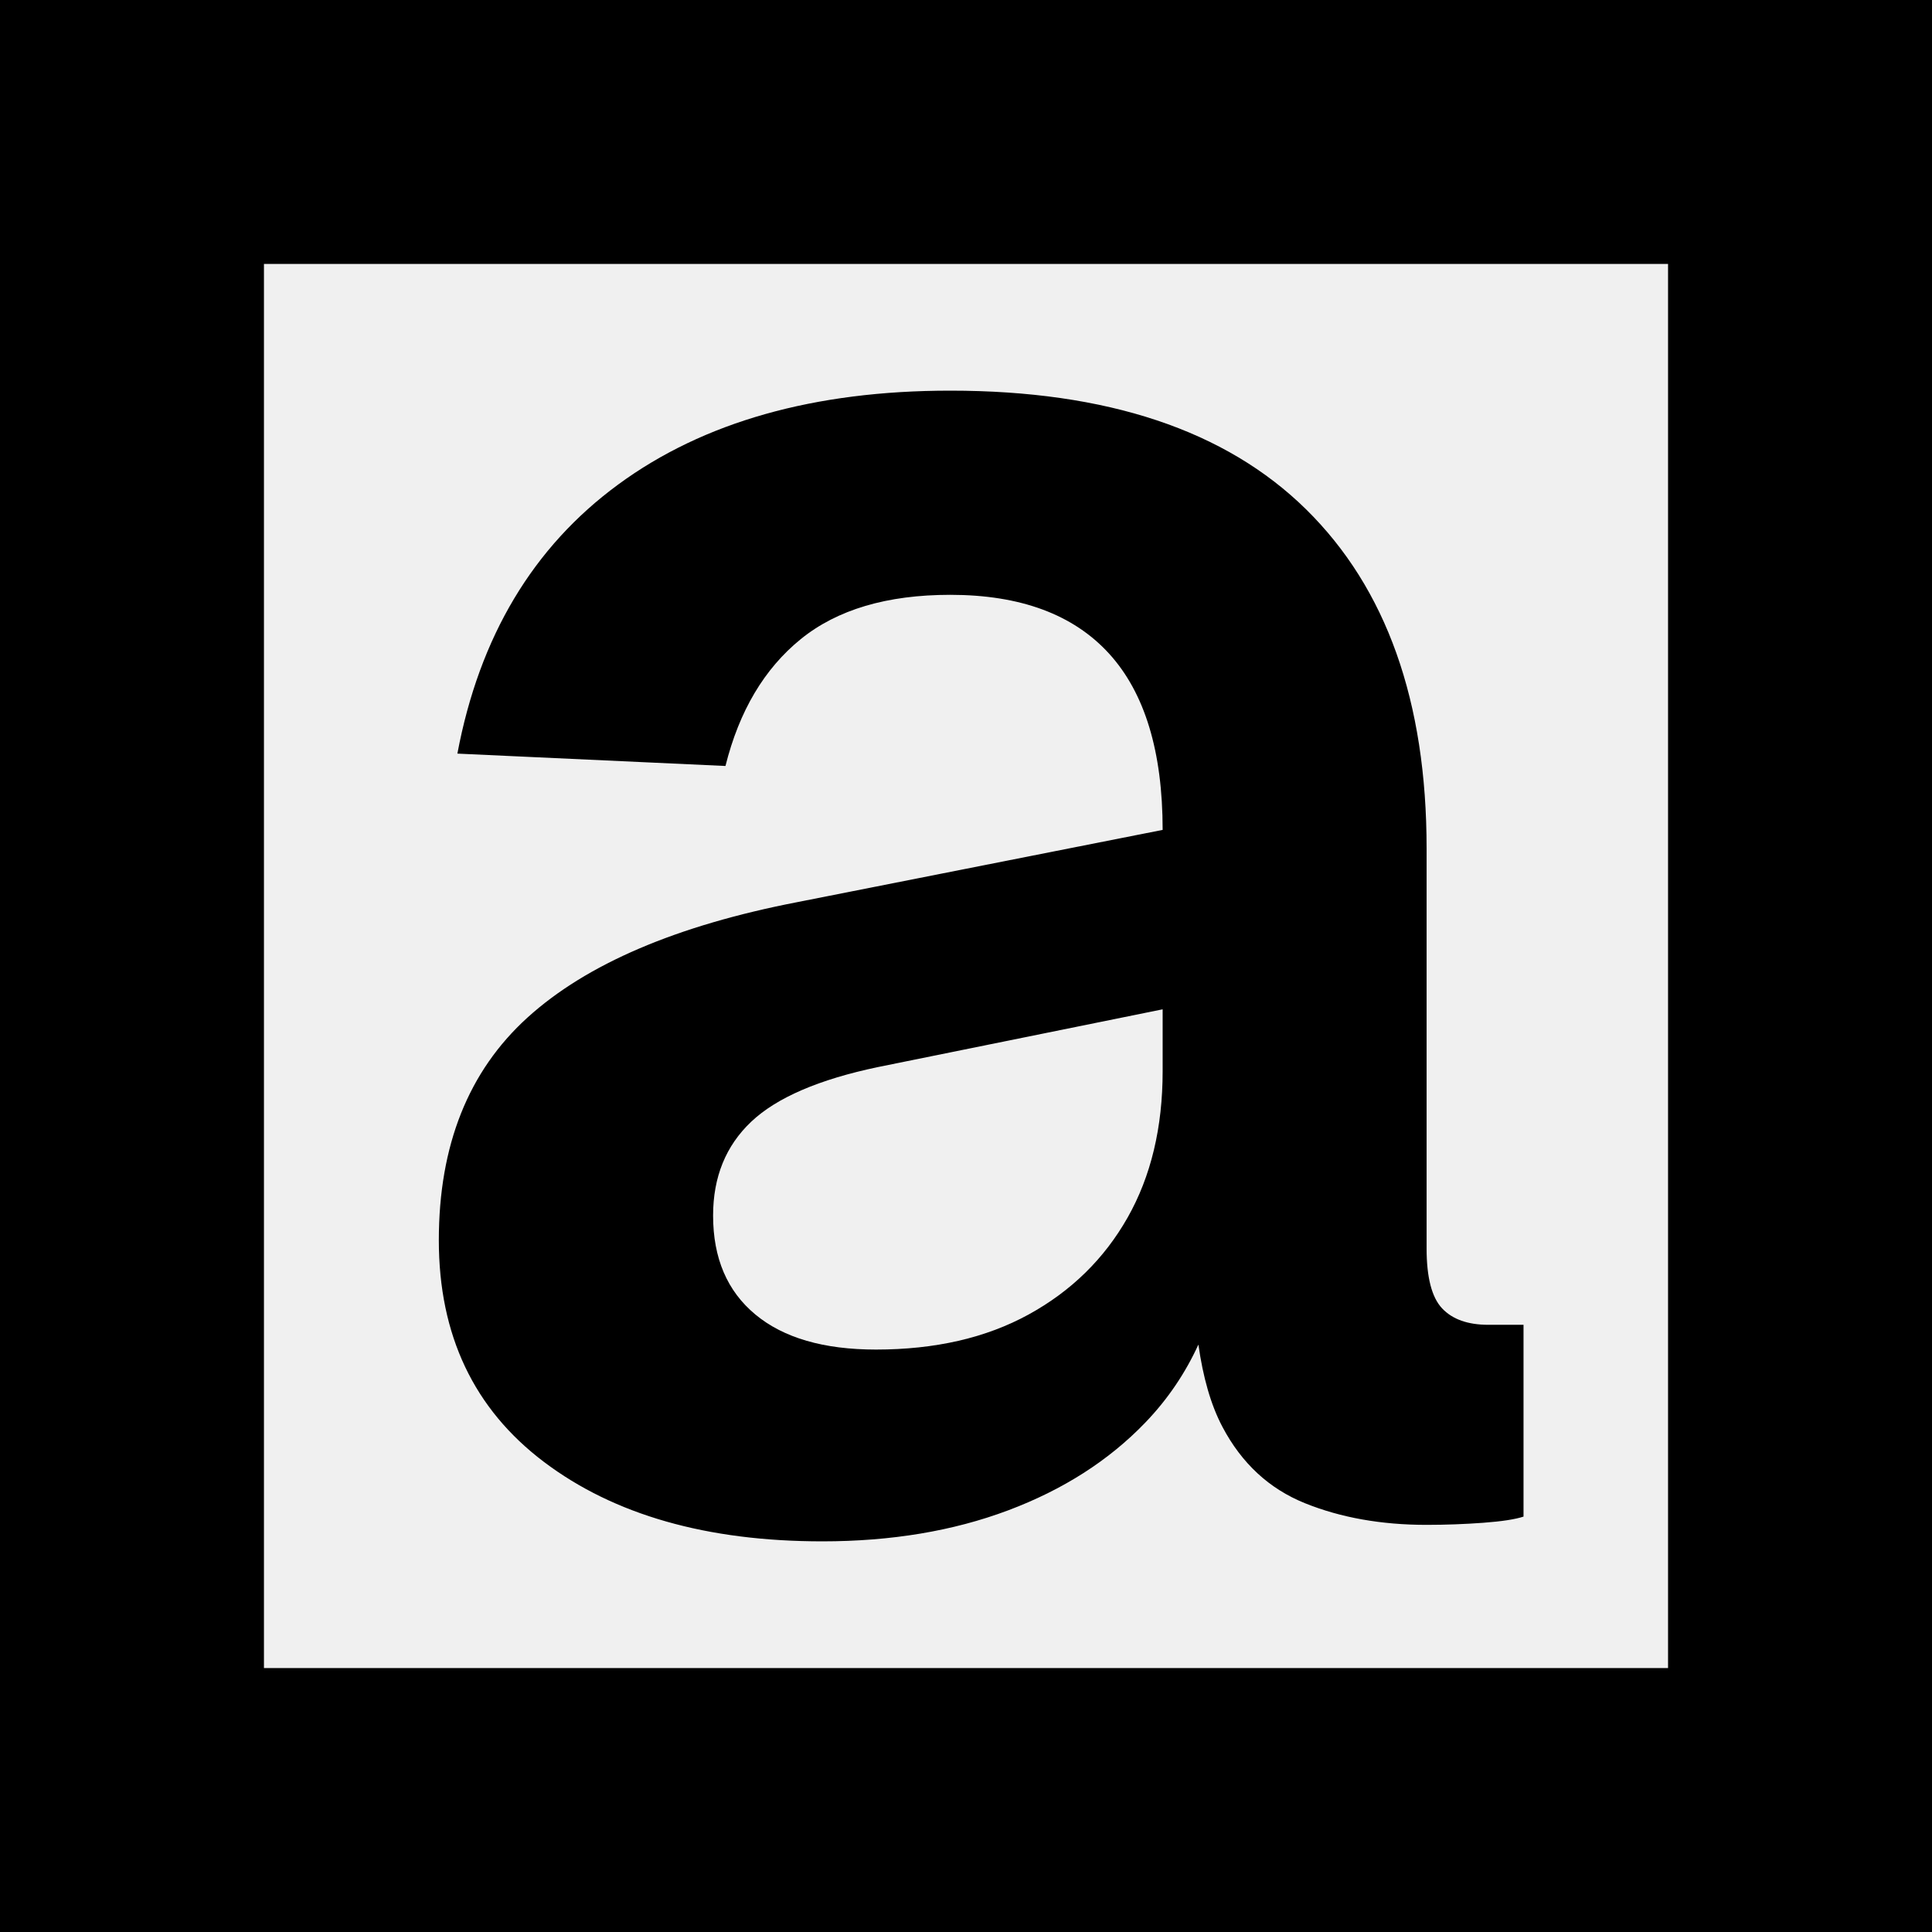
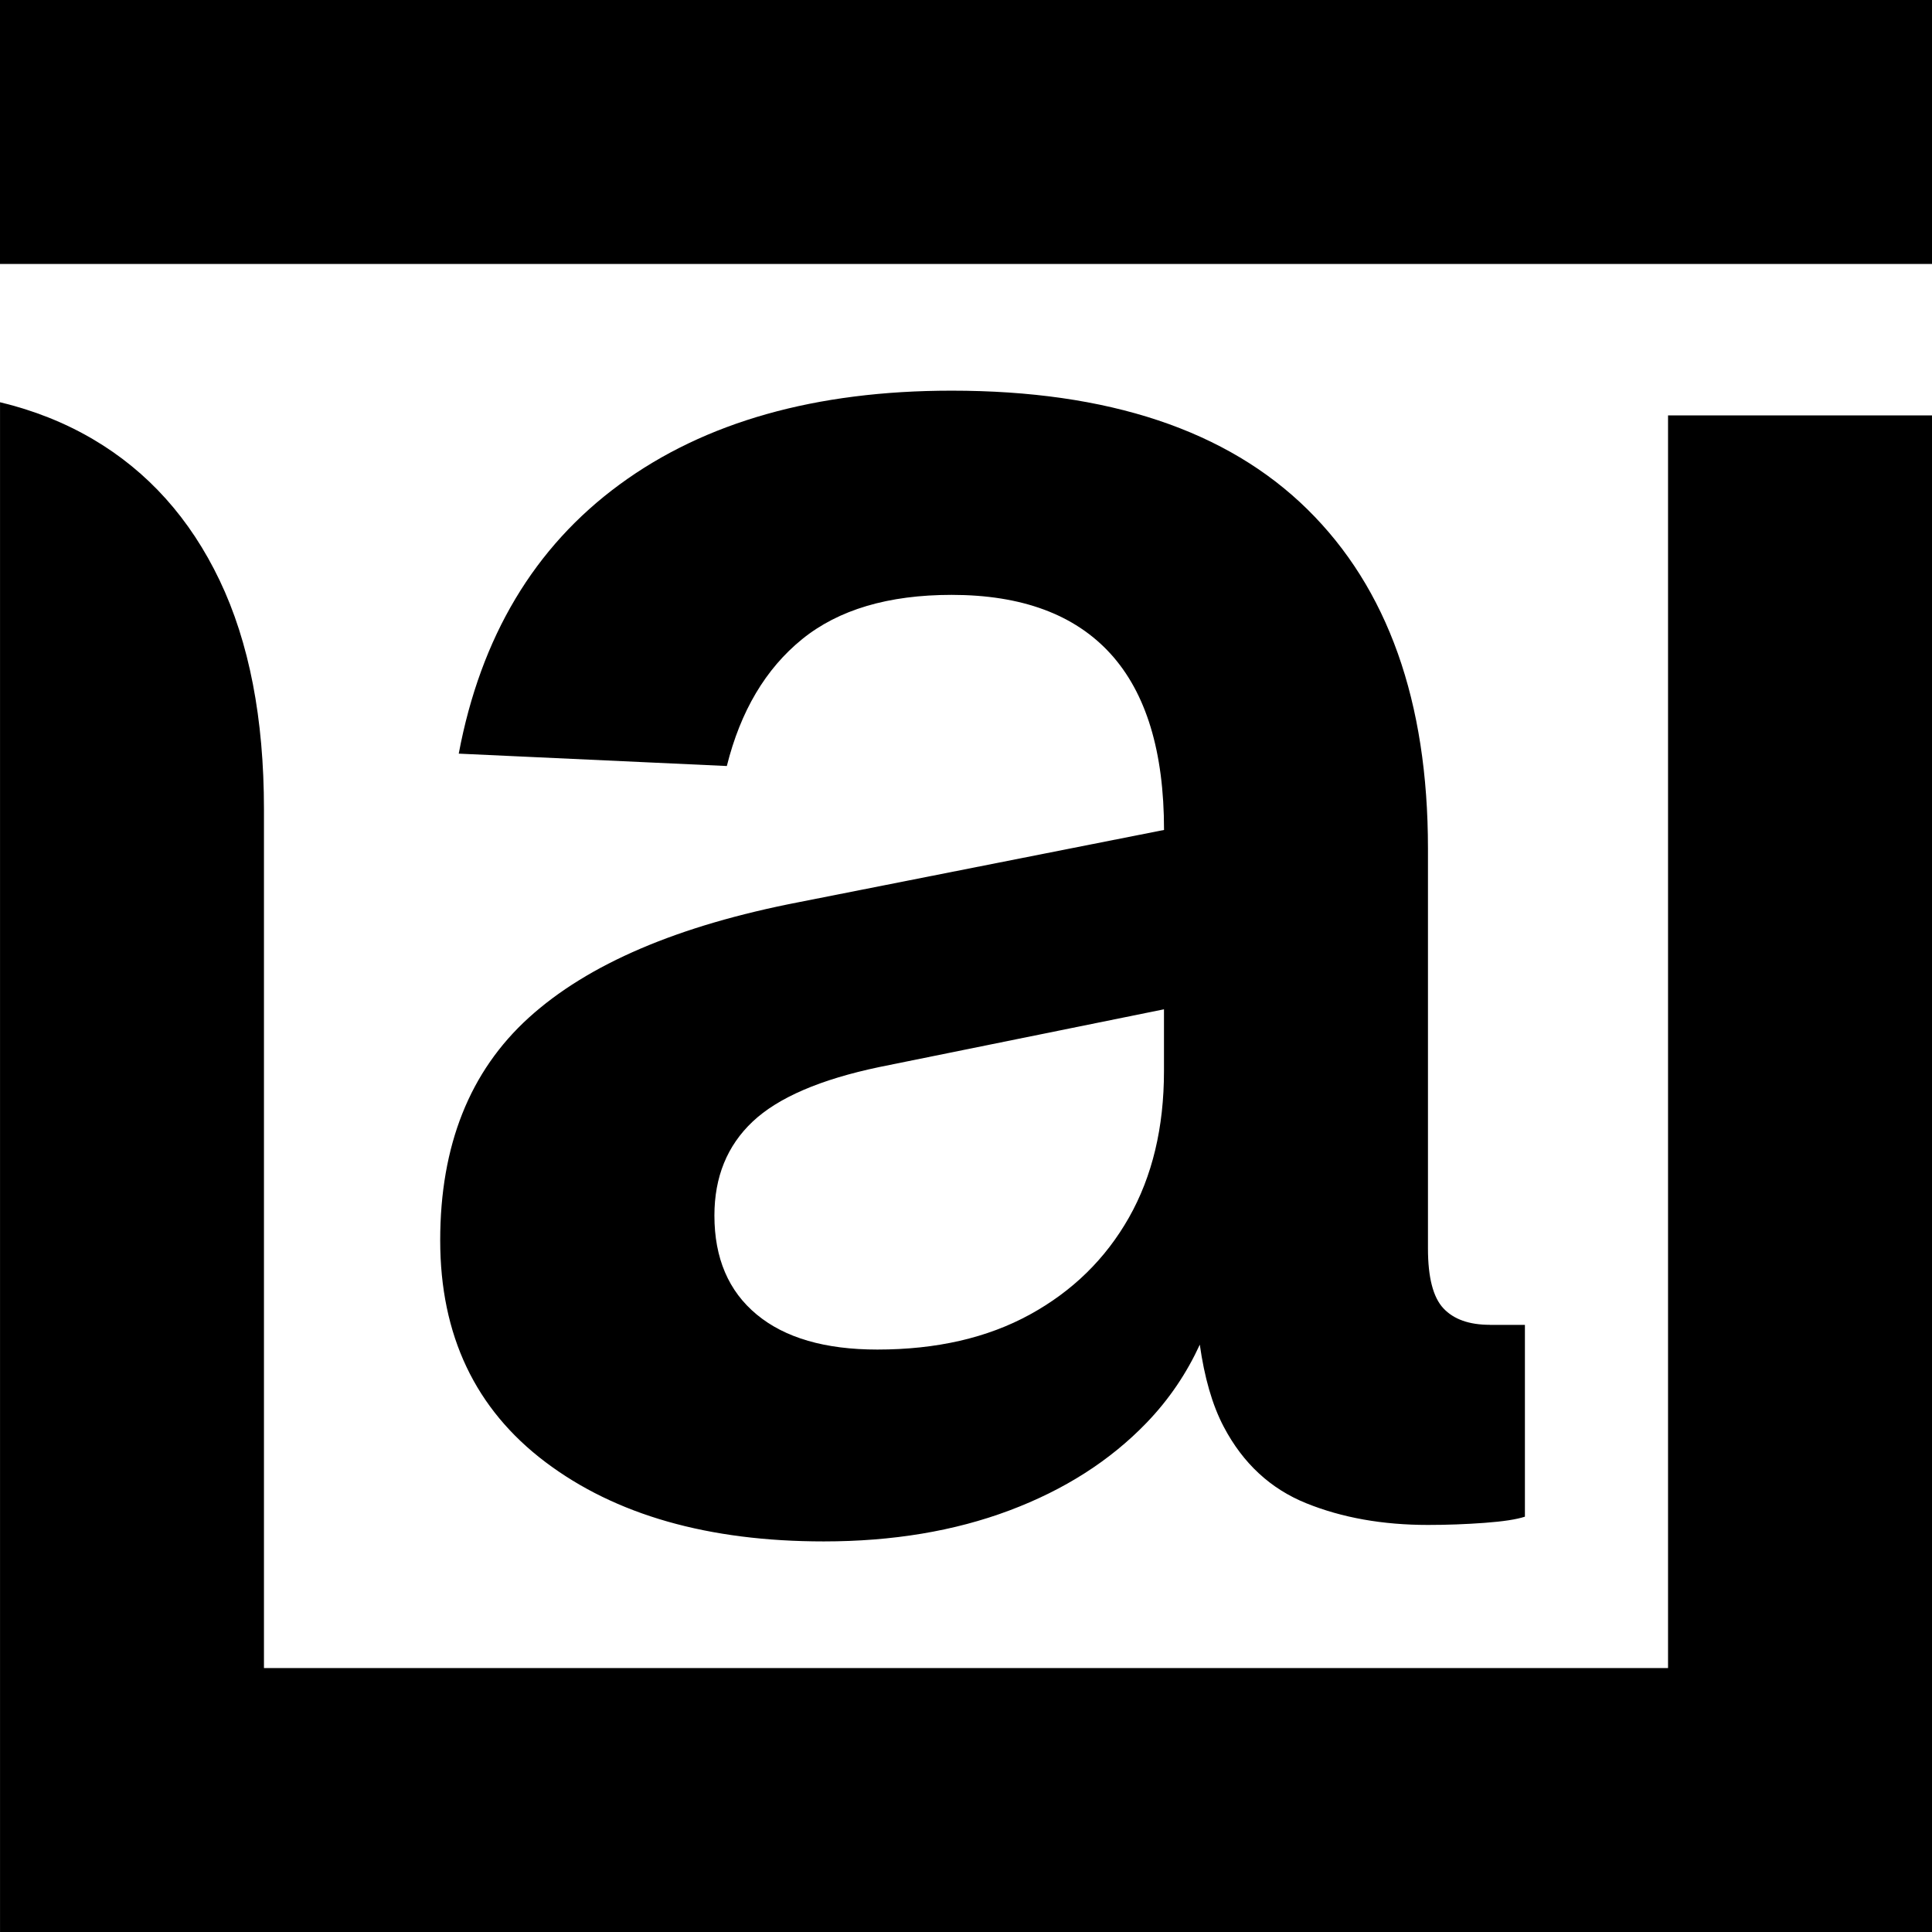
- <svg xmlns="http://www.w3.org/2000/svg" id="Layer_1" data-name="Layer 1" viewBox="0 0 720 720">
+ <svg xmlns="http://www.w3.org/2000/svg" id="Layer_1" version="1.1" viewBox="0 0 720 720">
  <defs>
    <style>
-       .cls-1 {
+       .st0 {
+         fill: #fff;
+       }
+ 
+       .st1 {
        fill: none;
      }
    </style>
  </defs>
-   <path d="M621.633,0H0v720h720V0h-98.367ZM621.633,621.633H98.367V98.367h523.265v523.265Z" />
+   <rect class="st0" width="720" height="720" />
+   <path d="M720,98.37V0H0v98.37h720Z" />
  <g>
-     <path class="cls-1" d="M279.965,418.024c-9.486,8.971-14.216,20.63-14.216,34.968,0,15.883,5.249,28.178,15.756,36.888,10.494,8.718,25.478,13.064,44.956,13.064,22.022,0,40.985-4.346,56.872-13.064,15.874-8.709,28.17-20.752,36.888-36.12,8.705-15.368,13.064-33.554,13.064-54.568v-23.047l-106.055,21.511c-22.035,4.616-37.787,11.406-47.264,20.368Z" />
-     <path d="M554.708,493.719c-7.684,0-13.448-2.042-17.292-6.144-3.84-4.093-5.764-11.528-5.764-22.288v-149.087c0-54.821-14.984-96.954-44.956-126.424-29.972-29.453-74.164-44.192-132.567-44.192-50.724,0-91.971,11.659-123.731,34.968-31.774,23.318-51.754,56.75-59.944,100.296l99.907,4.608c5.114-20.49,14.469-36.242,28.048-47.264,13.57-11.013,32.149-16.52,55.72-16.52,26.128,0,45.846,7.295,59.176,21.895,13.317,14.608,19.98,36.513,19.98,65.712l-136.027,26.896c-45.086,8.718-78.649,23.056-100.675,43.04-22.03,19.975-33.044,47.648-33.044,83s13.064,62.893,39.196,82.616c26.128,19.722,60.712,29.584,103.747,29.584,25.613,0,48.669-3.84,69.163-11.528,20.486-7.688,37.525-18.562,51.108-32.664,8.588-8.914,15.059-18.687,19.855-29.142,1.704,12.016,4.579,22.398,8.964,30.678,7.169,13.588,17.41,23.056,30.74,28.44,13.317,5.376,28.432,8.072,45.34,8.072,7.169,0,14.22-.271,21.136-.777,6.916-.515,11.912-1.283,14.984-2.304v-71.472h-13.064ZM433.285,399.192c0,21.014-4.359,39.2-13.064,54.568-8.718,15.368-21.014,27.41-36.888,36.12-15.887,8.718-34.85,13.064-56.872,13.064-19.478,0-34.462-4.346-44.956-13.064-10.507-8.709-15.756-21.005-15.756-36.888,0-14.338,4.73-25.997,14.216-34.968,9.477-8.962,25.229-15.752,47.264-20.368l106.055-21.511v23.047Z" />
+     <path class="st1" d="M280.47,418.02c-9.49,8.97-14.22,20.63-14.22,34.97,0,15.88,5.25,28.18,15.76,36.89,10.49,8.72,25.48,13.06,44.96,13.06,22.02,0,40.98-4.35,56.87-13.06,15.87-8.71,28.17-20.75,36.89-36.12,8.7-15.37,13.06-33.55,13.06-54.57v-23.05l-106.06,21.51c-22.03,4.62-37.79,11.41-47.26,20.37Z" />
+     <path d="M555.21,493.72c-7.68,0-13.45-2.04-17.29-6.14-3.84-4.09-5.76-11.53-5.76-22.29v-149.09c0-54.82-14.98-96.95-44.96-126.42-29.97-29.45-74.16-44.19-132.57-44.19-50.72,0-91.97,11.66-123.73,34.97-31.77,23.32-51.75,56.75-59.94,100.3l99.91,4.61c5.11-20.49,14.47-36.24,28.05-47.26,13.57-11.01,32.15-16.52,55.72-16.52,26.13,0,45.85,7.3,59.18,21.9,13.32,14.61,19.98,36.51,19.98,65.71l-136.03,26.9c-45.09,8.72-78.65,23.06-100.68,43.04-22.03,19.98-33.04,47.65-33.04,83s13.06,62.89,39.2,82.62c26.13,19.72,60.71,29.58,103.75,29.58,25.61,0,48.67-3.84,69.16-11.53,20.49-7.69,37.52-18.56,51.11-32.66,8.59-8.91,15.06-18.69,19.86-29.14,1.7,12.02,4.58,22.4,8.96,30.68,7.17,13.59,17.41,23.06,30.74,28.44,13.32,5.38,28.43,8.07,45.34,8.07,7.17,0,14.22-.27,21.14-.78,6.92-.51,11.91-1.28,14.98-2.3v-71.47h-13.06ZM433.78,399.19c0,21.01-4.36,39.2-13.06,54.57-8.72,15.37-21.01,27.41-36.89,36.12-15.89,8.72-34.85,13.06-56.87,13.06-19.48,0-34.46-4.35-44.96-13.06-10.51-8.71-15.76-21.01-15.76-36.89,0-14.34,4.73-26,14.22-34.97,9.48-8.96,25.23-15.75,47.26-20.37l106.06-21.51v23.05Z" />
  </g>
+   <path d="M621.63,154.81v466.82H98.37v-320.04c0-33.82-5.51-62.25-16.52-85.3-11.02-23.06-26.77-40.6-47.26-52.64-10.51-6.17-22.05-10.74-34.58-13.75v570.1h720V154.81h-98.37Z" />
</svg>
